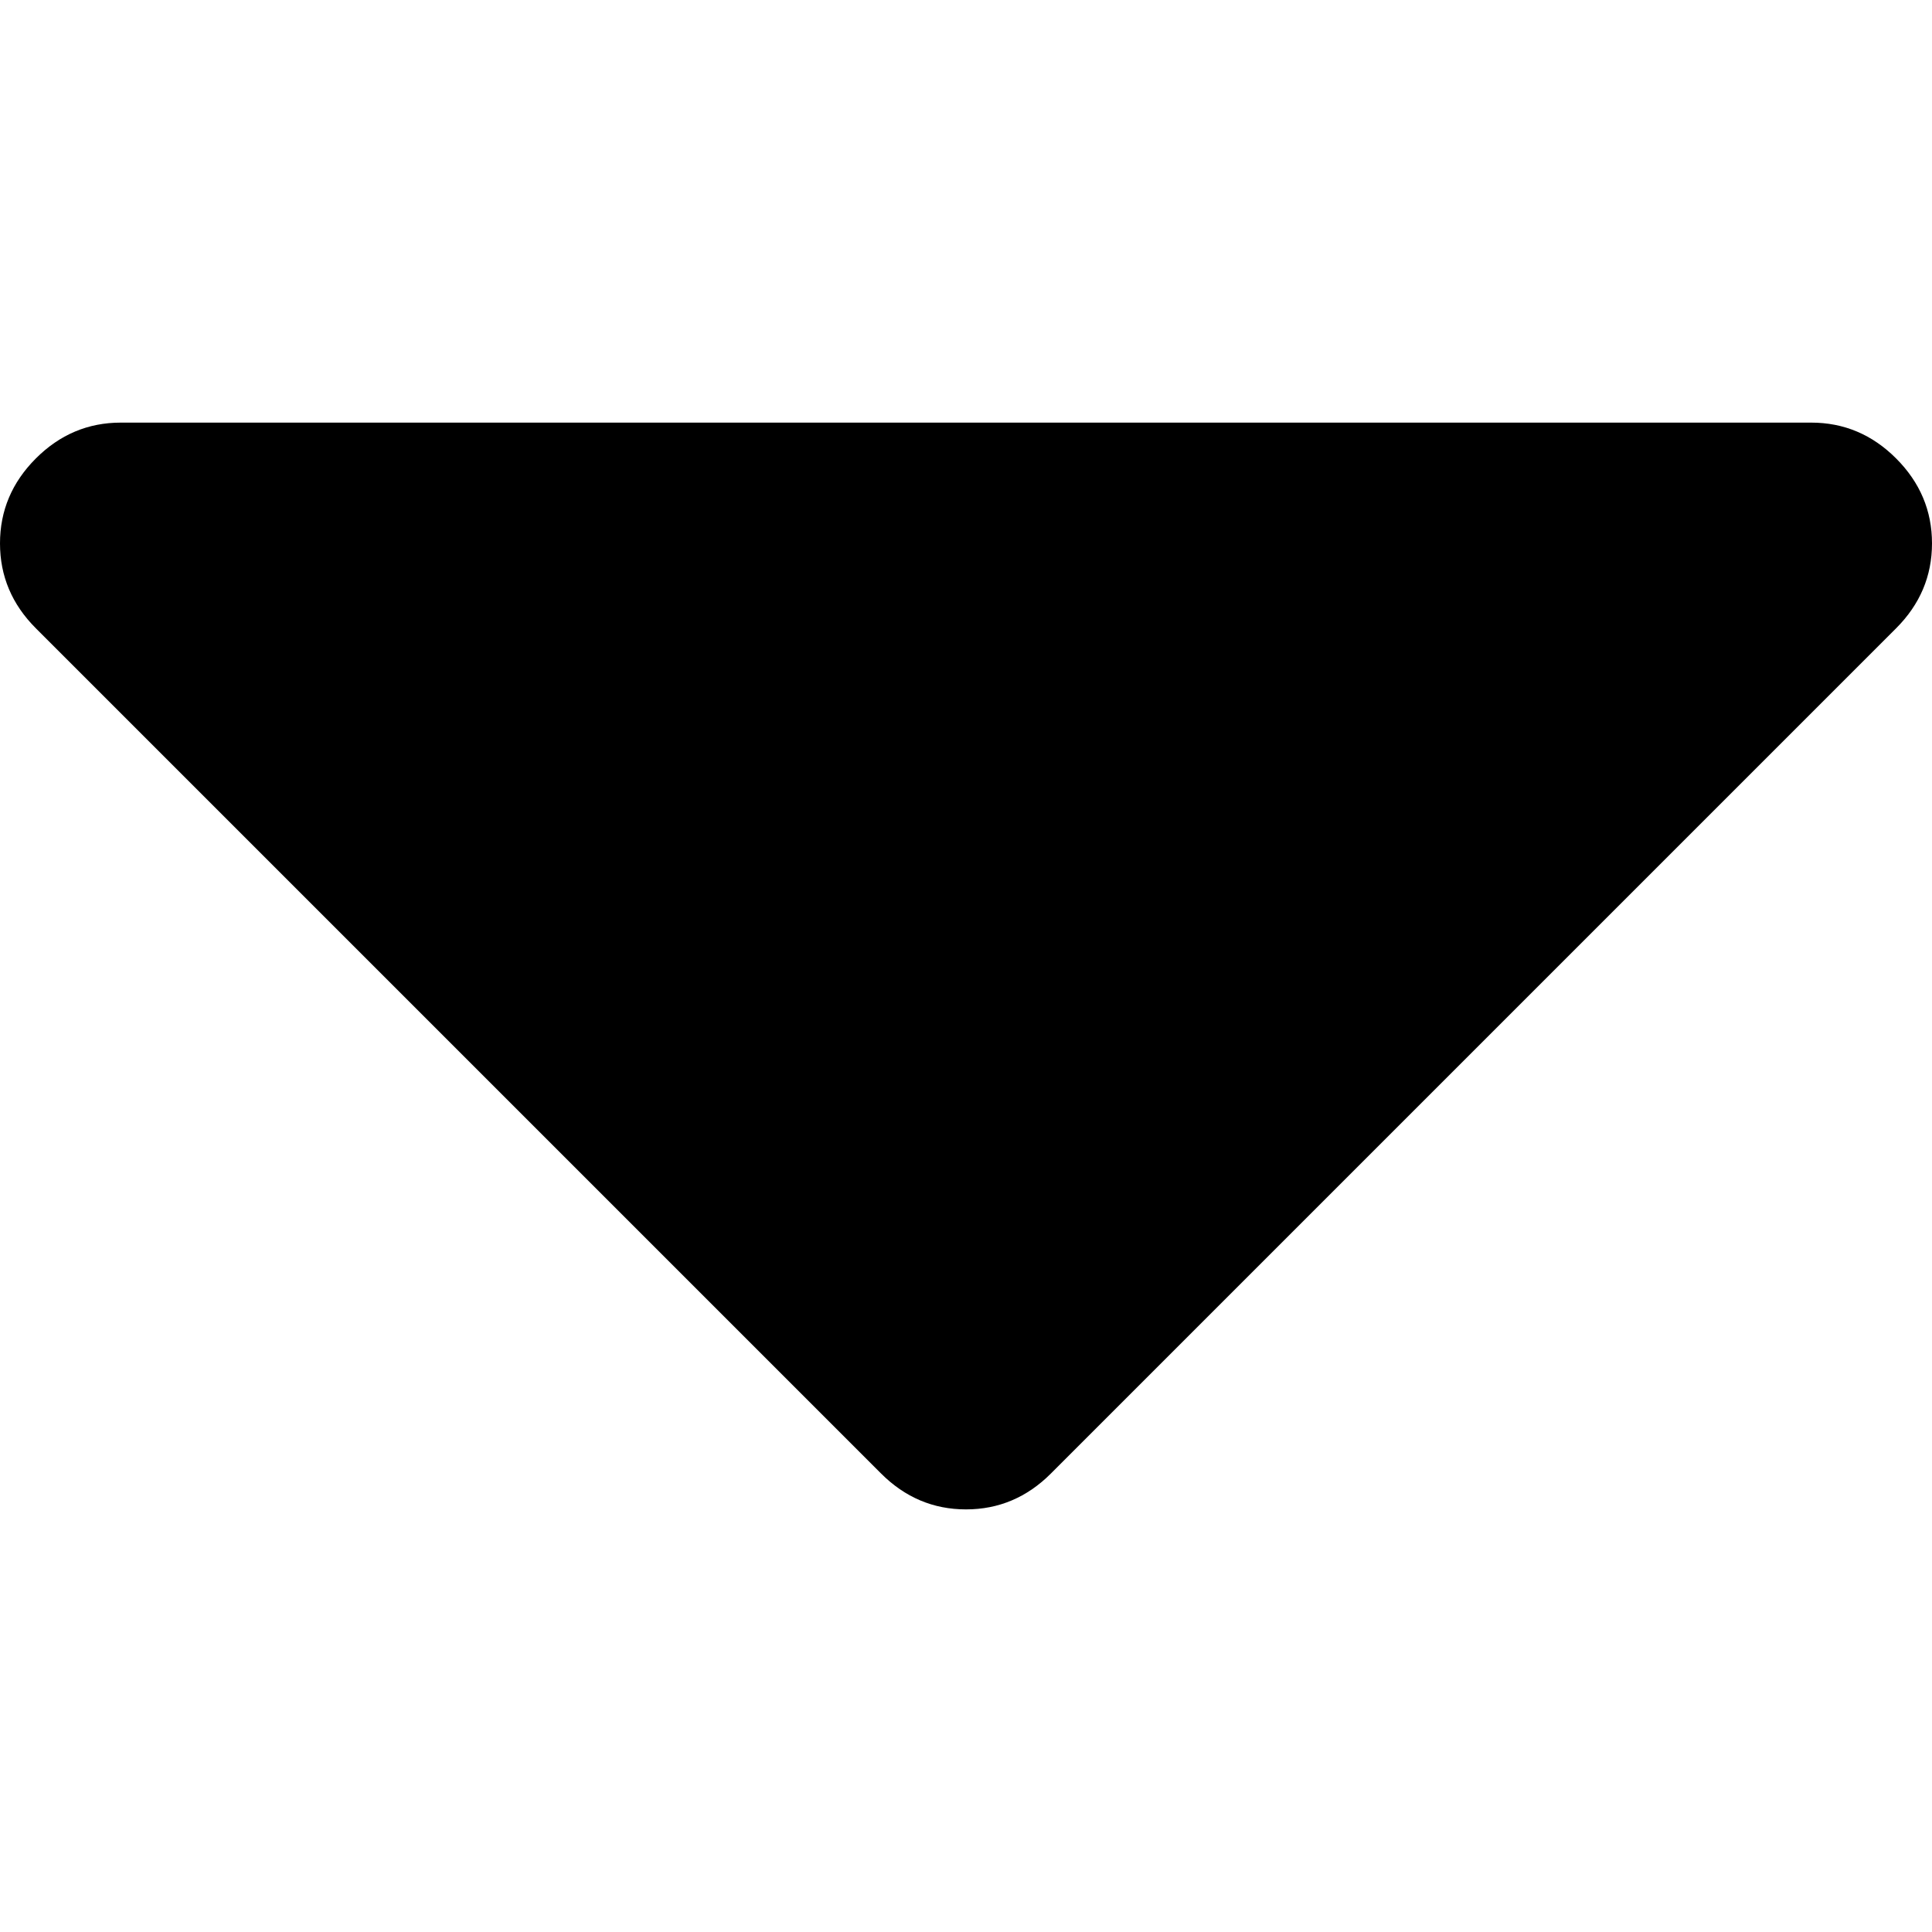
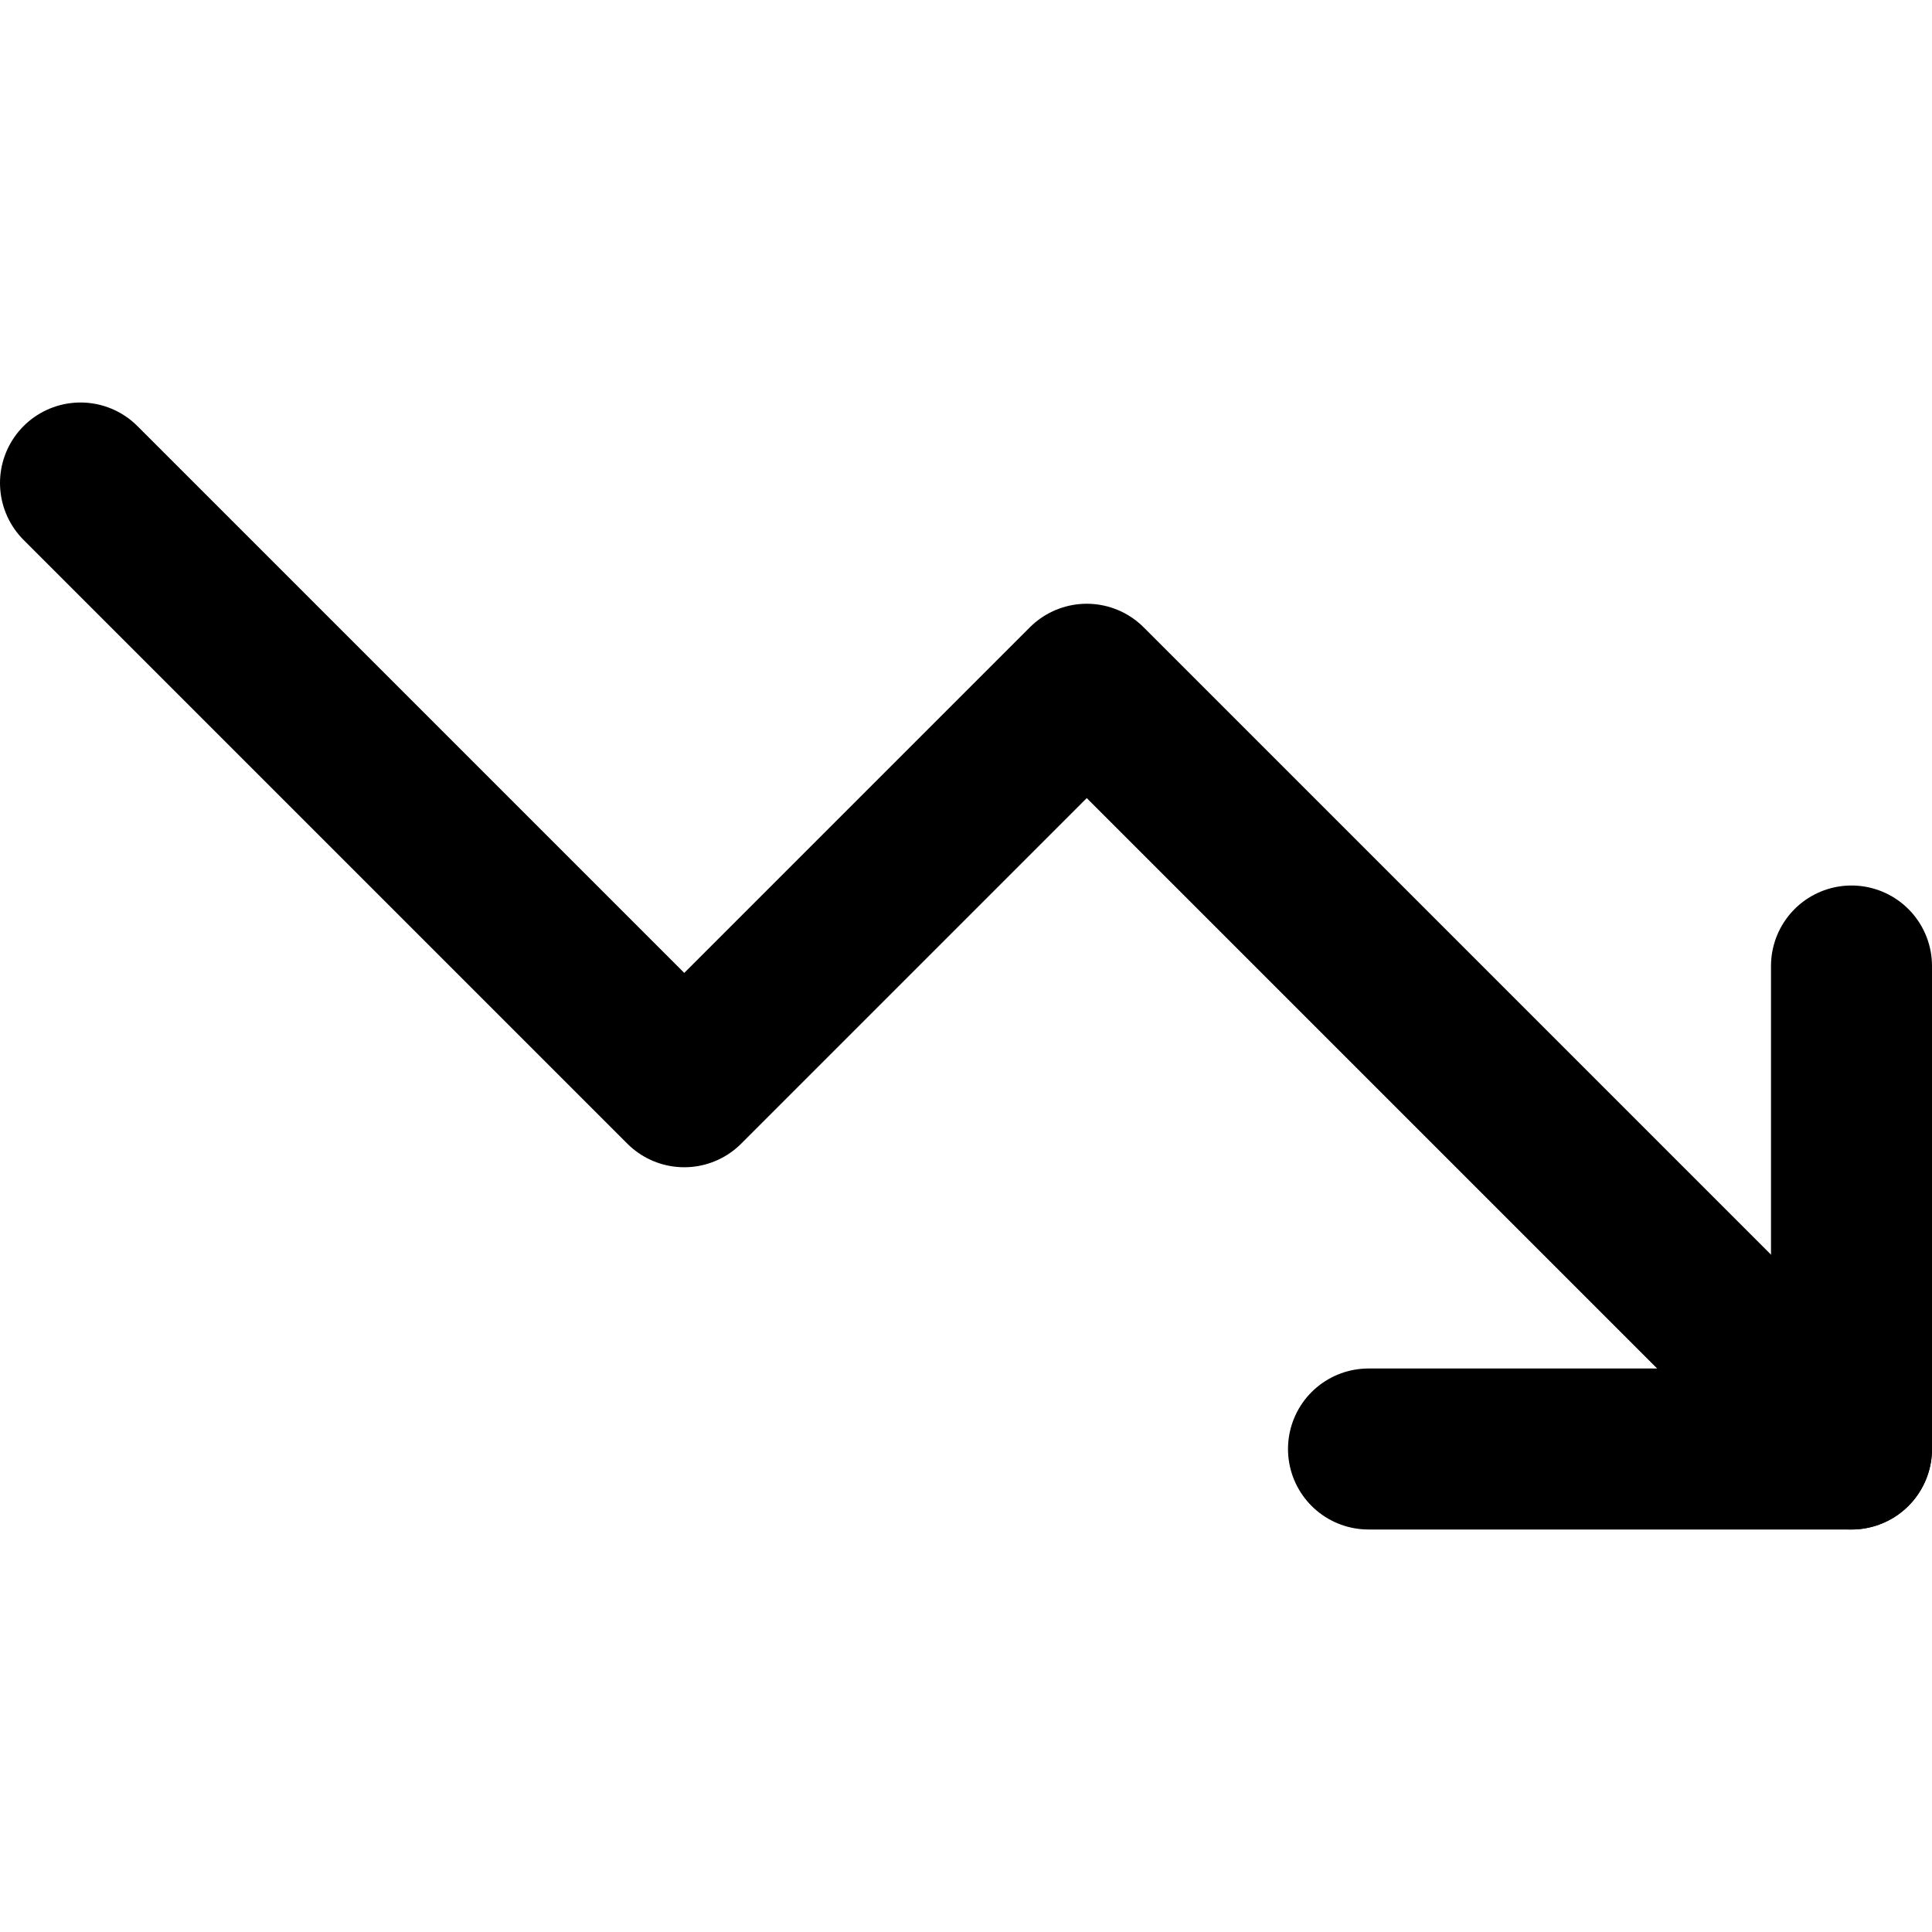
- <svg xmlns="http://www.w3.org/2000/svg" version="1.1" id="Capa_1" x="0px" y="0px" width="292.362px" height="292.362px" viewBox="0 0 292.362 292.362" style="enable-background:new 0 0 292.362 292.362;" xml:space="preserve">
-   <g>
-     <path d="M286.935,69.377c-3.614-3.617-7.898-5.424-12.848-5.424H18.274c-4.952,0-9.233,1.807-12.85,5.424   C1.807,72.998,0,77.279,0,82.228c0,4.948,1.807,9.229,5.424,12.847l127.907,127.907c3.621,3.617,7.902,5.428,12.85,5.428   s9.233-1.811,12.847-5.428L286.935,95.074c3.613-3.617,5.427-7.898,5.427-12.847C292.362,77.279,290.548,72.998,286.935,69.377z" />
-   </g>
-   <g>
- </g>
-   <g>
- </g>
-   <g>
- </g>
-   <g>
- </g>
-   <g>
- </g>
-   <g>
- </g>
-   <g>
- </g>
-   <g>
- </g>
-   <g>
- </g>
-   <g>
- </g>
-   <g>
- </g>
-   <g>
- </g>
-   <g>
- </g>
-   <g>
- </g>
-   <g>
- </g>
+ <svg xmlns="http://www.w3.org/2000/svg" width="24" height="24" viewBox="0 0 24 24" fill="none" stroke="currentColor" stroke-width="2" stroke-linecap="round" stroke-linejoin="round" class="feather feather-trending-down">
+   <polyline points="23 18 13.5 8.5 8.5 13.5 1 6" />
+   <polyline points="17 18 23 18 23 12" />
</svg>
